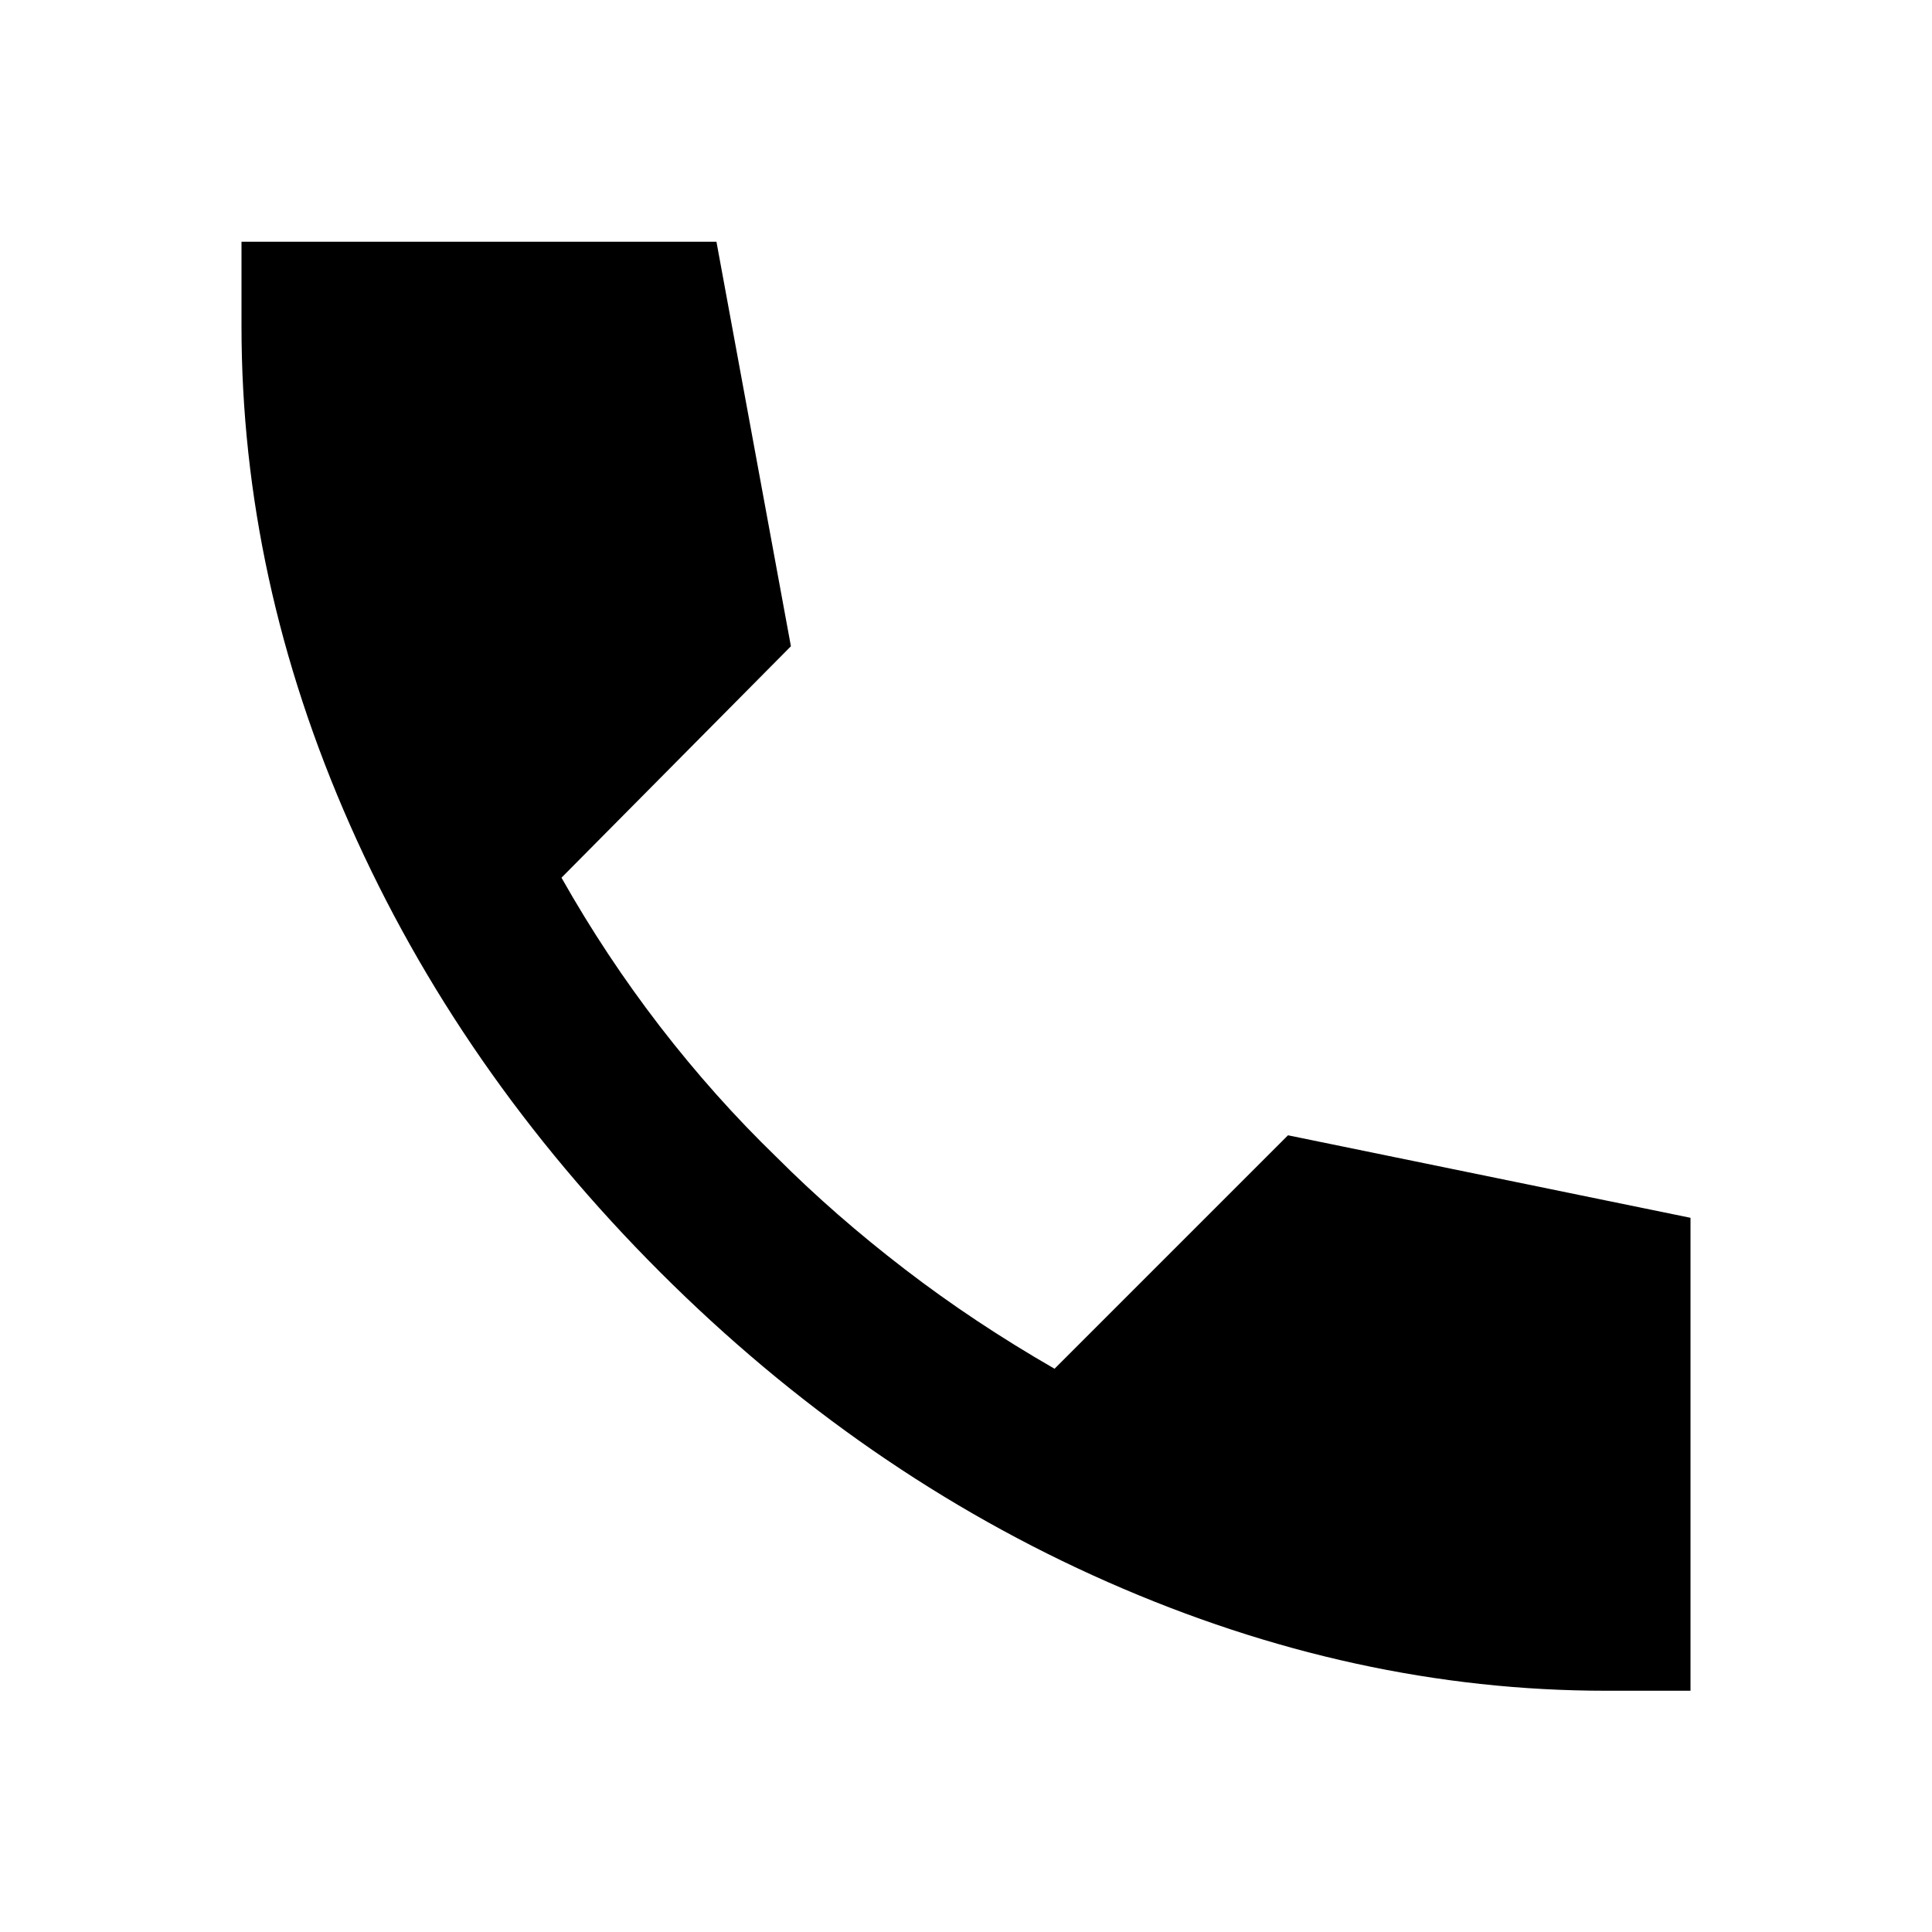
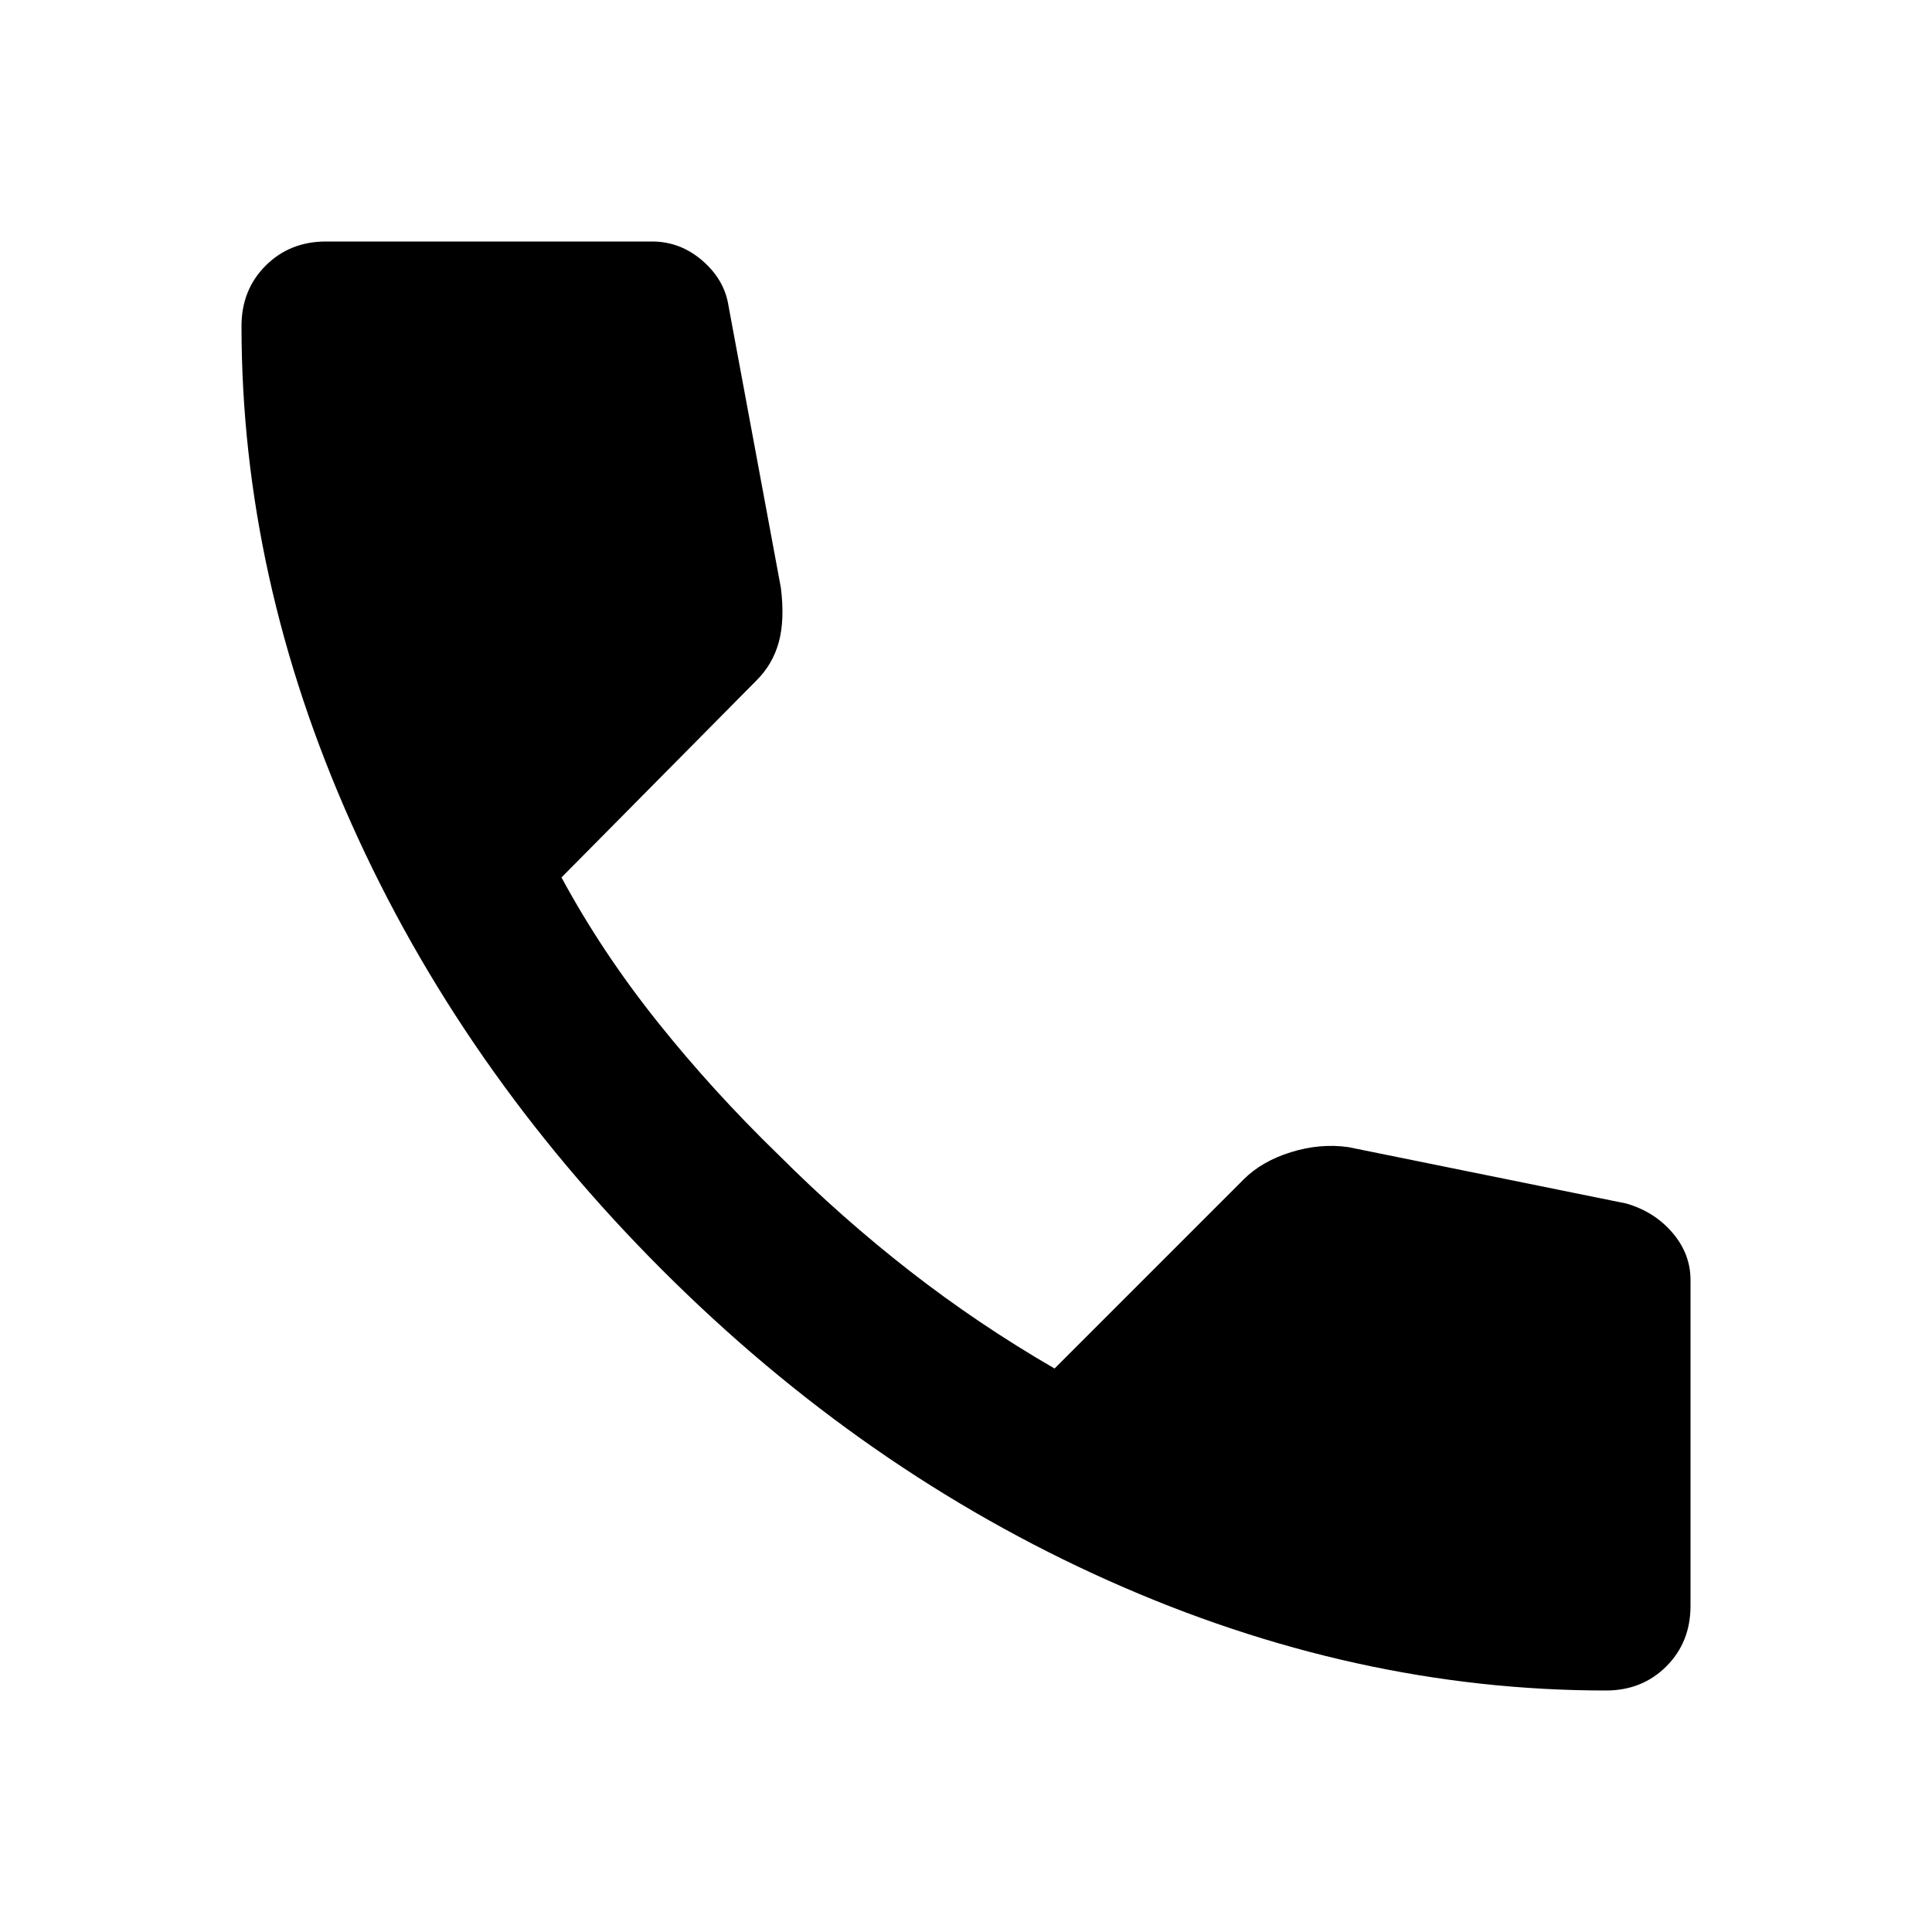
- <svg xmlns="http://www.w3.org/2000/svg" width="24" height="24" viewBox="0 0 24 24" fill="inherit">
-   <path d="M19.95 21.003C17.867 21.003 15.804 20.553 13.762 19.653C11.721 18.753 9.867 17.469 8.2 15.803C6.533 14.136 5.25 12.286 4.35 10.253C3.45 8.219 3 6.153 3 4.053V3.003H8.9L9.825 8.028L6.975 10.903C7.342 11.553 7.75 12.169 8.2 12.753C8.65 13.336 9.133 13.878 9.65 14.378C10.133 14.861 10.662 15.323 11.238 15.765C11.812 16.207 12.433 16.619 13.1 17.003L16 14.103L21 15.128V21.003H19.95Z" fill="inherit" />
+ <svg xmlns="http://www.w3.org/2000/svg" height="24px" viewBox="0 -960 960 960" width="24px" fill="inherit">
+   <path d="M798-120q-125 0-247-54.5T329-329Q229-429 174.5-551T120-798q0-18 12-30t30-12h162q14 0 25 9.5t13 22.5l26 140q2 16-1 27t-11 19l-97 98q20 37 47.5 71.5T387-386q31 31 65 57.5t72 48.5l94-94q9-9 23.5-13.5T670-390l138 28q14 4 23 14.5t9 23.5v162q0 18-12 30t-30 12Z" />
</svg>
